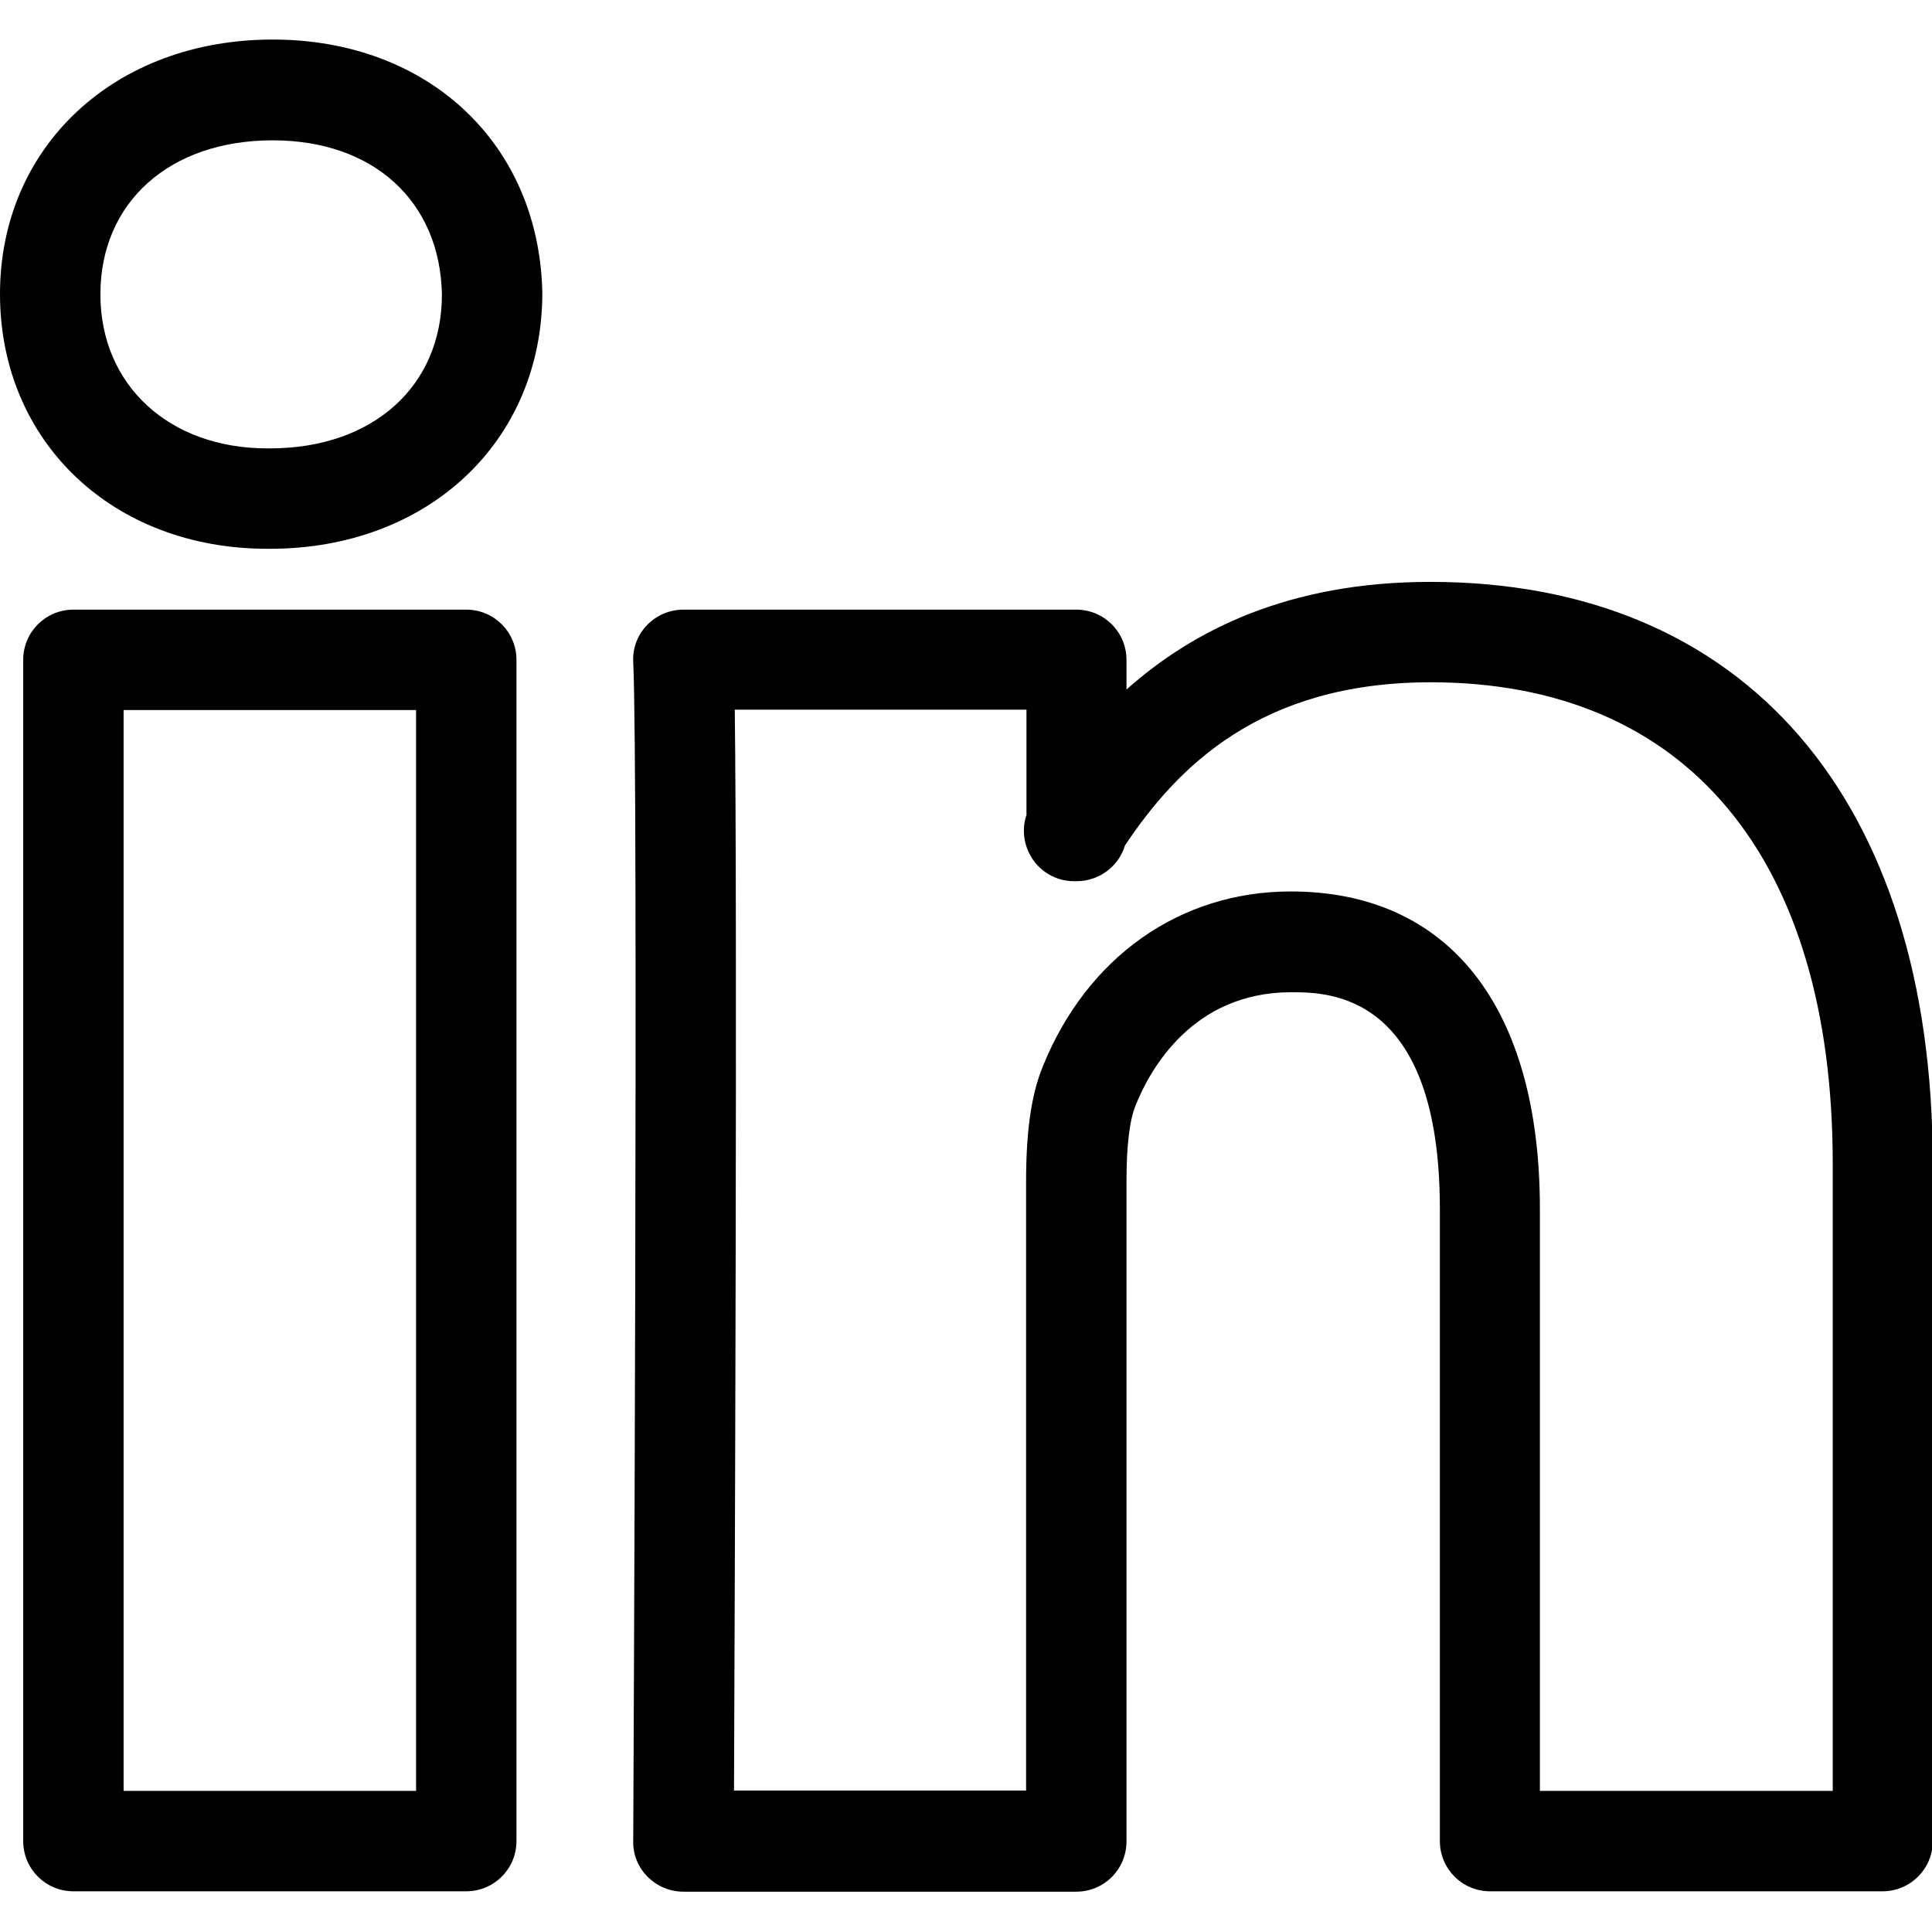
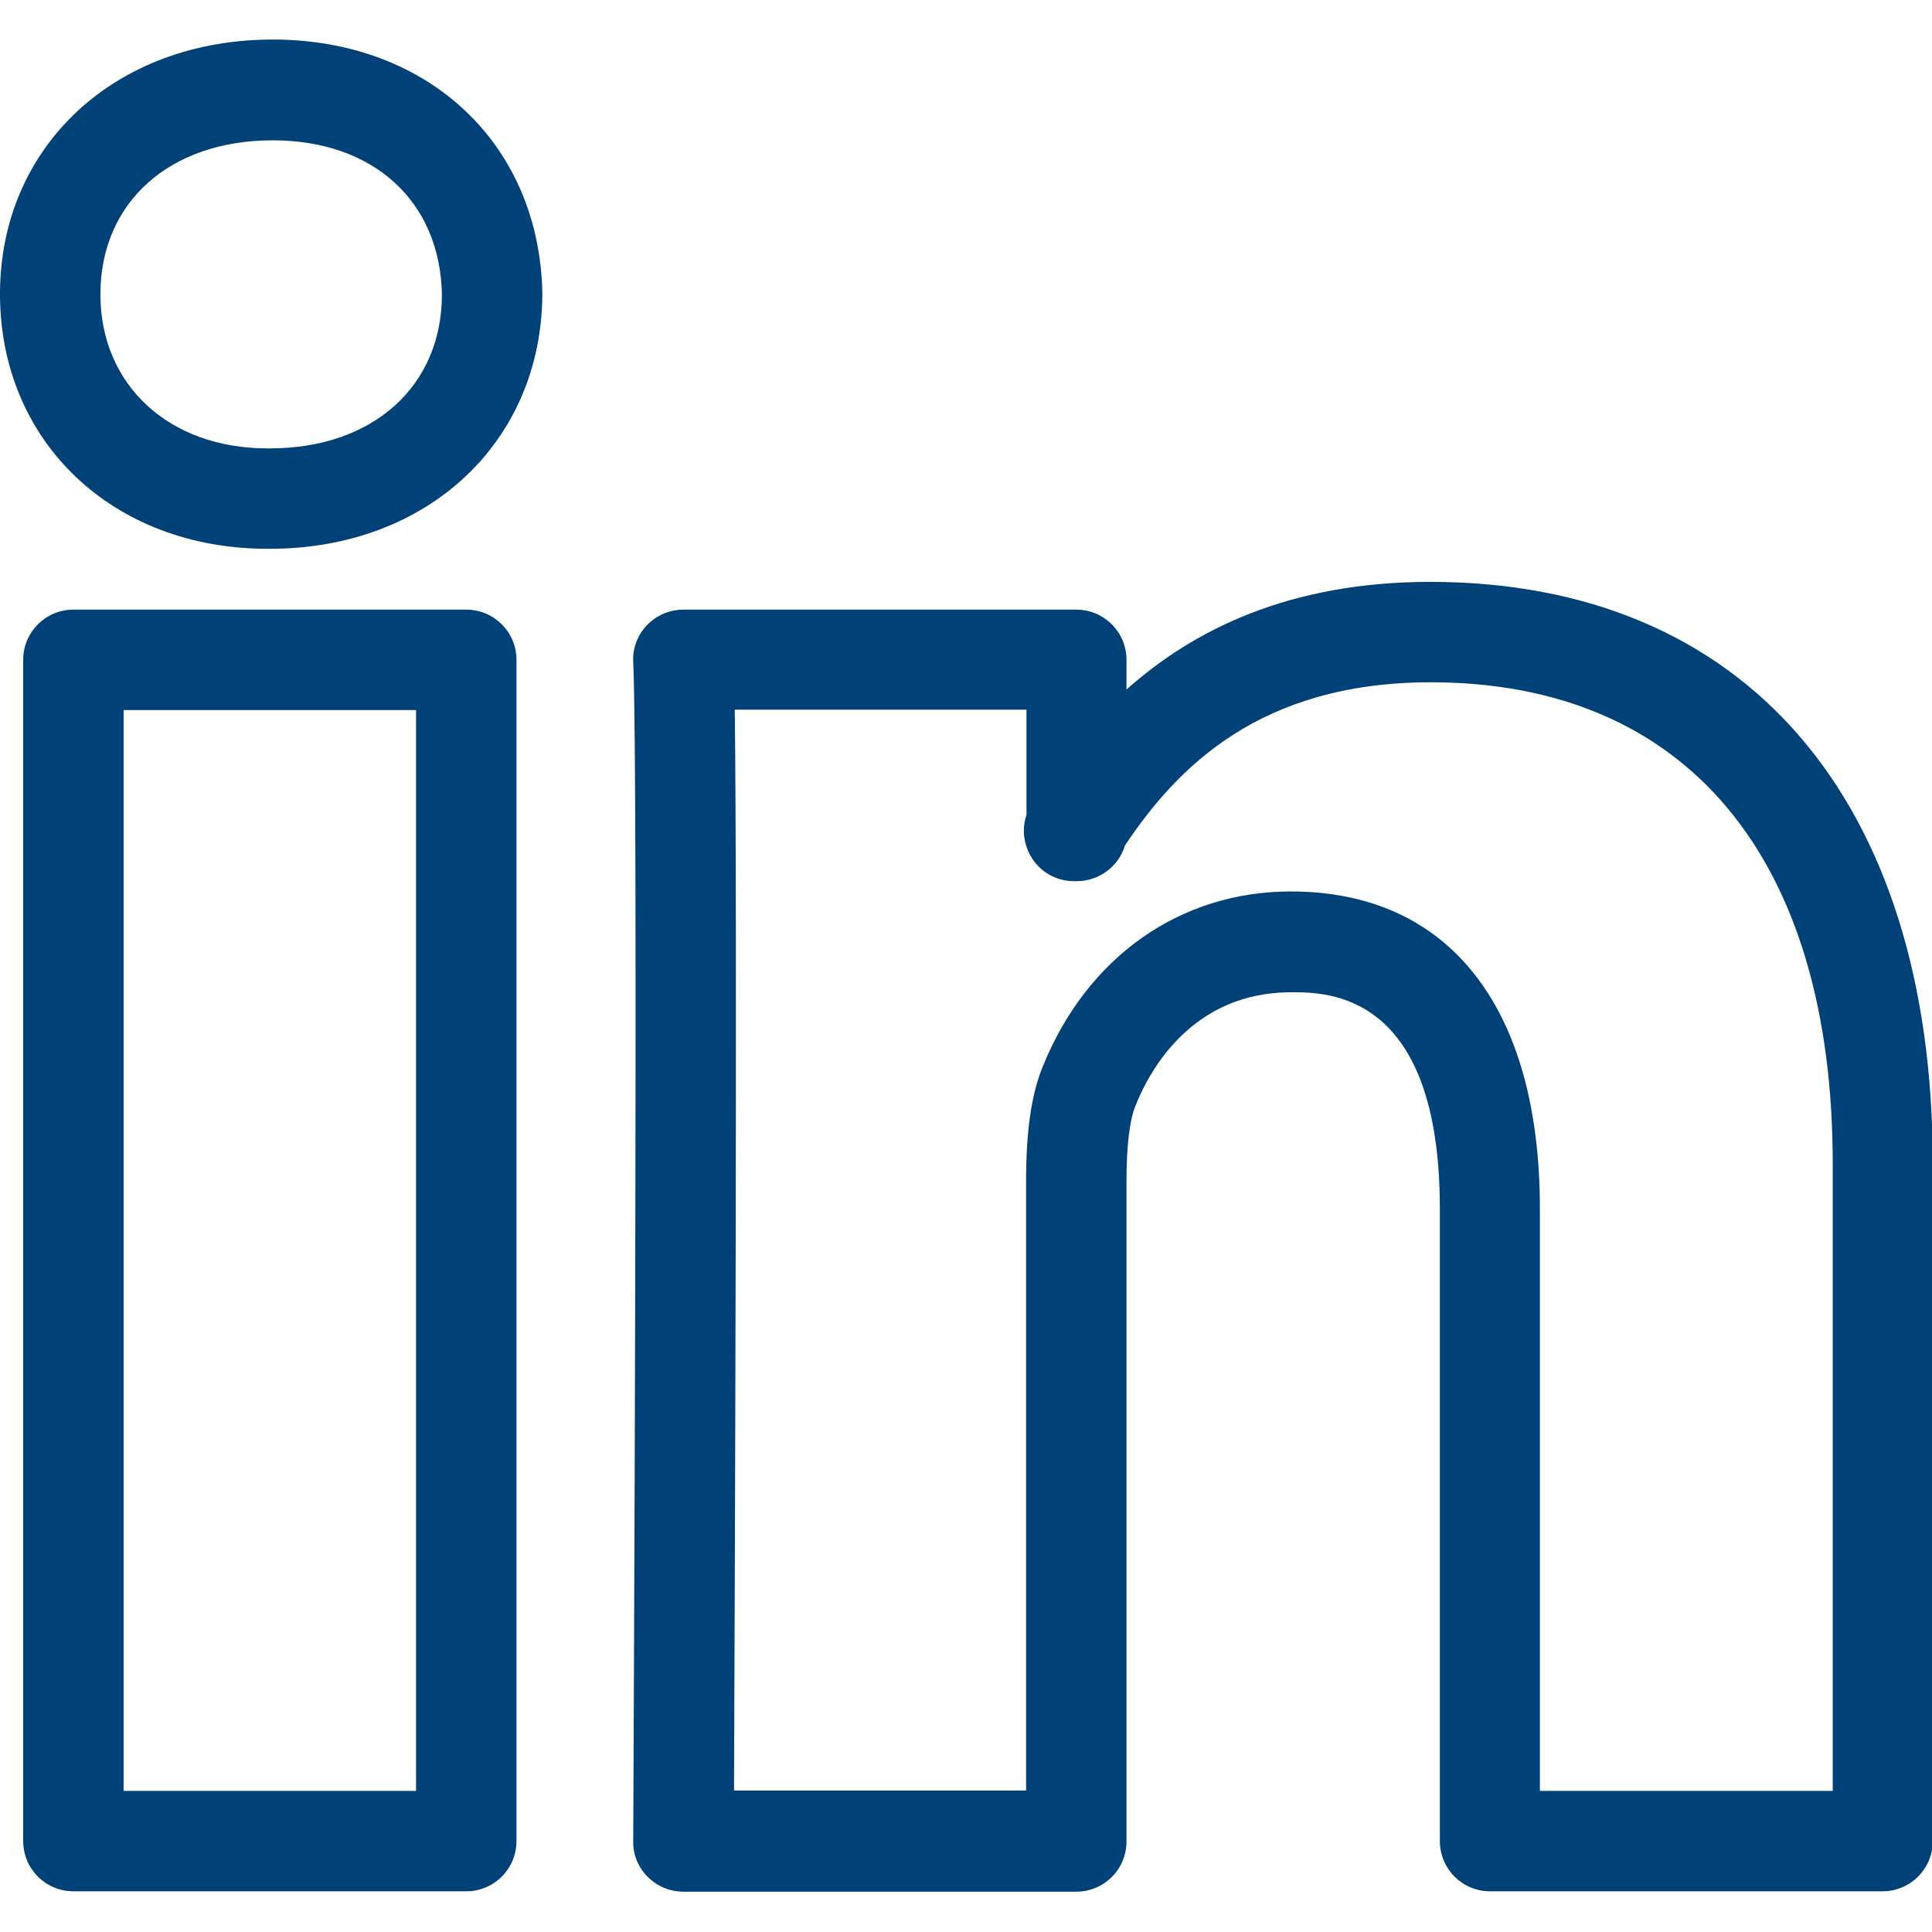
<svg xmlns="http://www.w3.org/2000/svg" viewBox="0 0 1024 1024">
-   <path d="M997.795 1002.43H789.769c-14.715 0-26.607-11.892-26.607-26.607V640.806c0-114.898-59.263-114.898-78.816-114.898-52.611 0-74.986 41.525-82.243 59.466-3.427 8.064-5.04 21.77-5.04 40.921v349.732c0 14.715-11.892 26.607-26.606 26.607H362.23c-7.055 0-13.909-2.822-18.948-7.86s-7.861-11.895-7.66-18.95c0-5.643 2.822-567.432 0-624.881-.403-7.257 2.217-14.312 7.257-19.553s11.893-8.265 19.35-8.265h208.228c14.714 0 26.607 11.892 26.607 26.607v15.723c35.074-31.244 85.669-57.046 161.058-57.046 166.702 0 266.28 115.3 266.28 308.409v359.005c0 14.715-11.893 26.607-26.607 26.607zm-181.418-53.214l155.012-.004V616.815c0-162.268-77.606-255.193-213.065-255.193-90.507 0-134.45 45.153-162.066 86.476-3.225 10.885-13.506 18.949-25.6 18.949h-1.41c-9.677 0-18.546-5.242-23.181-13.707-3.628-6.653-4.435-14.313-2.016-21.368v-55.835H389.443c1.411 111.068 0 470.477-.403 572.877h154.809V626.09c0-26.809 2.822-46.16 8.869-60.875 23.383-57.852 72.566-92.724 131.427-92.724 83.855 0 132.03 61.28 132.03 168.113v308.611h.204zm-569.246 53.21H38.904c-14.715 0-26.607-11.892-26.607-26.607V349.73c0-14.715 11.892-26.608 26.607-26.608h208.227c14.715 0 26.607 11.893 26.607 26.607V975.82c0 14.715-11.892 26.608-26.607 26.608zM65.513 949.213h155.01V376.336H65.514v572.876zm77.605-658.344l-1.412-.001c-82.041 0-141.707-56.844-141.707-135.055 0-78.009 60.674-134.854 144.529-134.854 82.444 0 141.305 55.231 142.918 134.249 0 78.816-60.674 135.66-144.328 135.66zm1.41-216.492c-54.627 0-91.313 32.857-91.313 81.639 0 47.974 36.284 81.637 88.492 81.637h1.41c54.426 0 91.112-32.857 91.112-81.638-1.008-49.386-36.283-81.638-89.701-81.638z" />
+   <style type="text/css">
+         
+         .st0 {
+             fill: #004178;
+         }
+         
+     </style>
+   <path class="st0" d="M997.795 1002.43H789.769c-14.715 0-26.607-11.892-26.607-26.607V640.806c0-114.898-59.263-114.898-78.816-114.898-52.611 0-74.986 41.525-82.243 59.466-3.427 8.064-5.04 21.77-5.04 40.921v349.732c0 14.715-11.892 26.607-26.606 26.607H362.23c-7.055 0-13.909-2.822-18.948-7.86s-7.861-11.895-7.66-18.95c0-5.643 2.822-567.432 0-624.881-.403-7.257 2.217-14.312 7.257-19.553s11.893-8.265 19.35-8.265h208.228c14.714 0 26.607 11.892 26.607 26.607v15.723c35.074-31.244 85.669-57.046 161.058-57.046 166.702 0 266.28 115.3 266.28 308.409v359.005c0 14.715-11.893 26.607-26.607 26.607zm-181.418-53.214l155.012-.004V616.815c0-162.268-77.606-255.193-213.065-255.193-90.507 0-134.45 45.153-162.066 86.476-3.225 10.885-13.506 18.949-25.6 18.949h-1.41c-9.677 0-18.546-5.242-23.181-13.707-3.628-6.653-4.435-14.313-2.016-21.368v-55.835H389.443c1.411 111.068 0 470.477-.403 572.877h154.809V626.09c0-26.809 2.822-46.16 8.869-60.875 23.383-57.852 72.566-92.724 131.427-92.724 83.855 0 132.03 61.28 132.03 168.113v308.611h.204zm-569.246 53.21H38.904c-14.715 0-26.607-11.892-26.607-26.607V349.73c0-14.715 11.892-26.608 26.607-26.608h208.227c14.715 0 26.607 11.893 26.607 26.607V975.82c0 14.715-11.892 26.608-26.607 26.608zM65.513 949.213h155.01V376.336H65.514v572.876zm77.605-658.344l-1.412-.001c-82.041 0-141.707-56.844-141.707-135.055 0-78.009 60.674-134.854 144.529-134.854 82.444 0 141.305 55.231 142.918 134.249 0 78.816-60.674 135.66-144.328 135.66zm1.41-216.492c-54.627 0-91.313 32.857-91.313 81.639 0 47.974 36.284 81.637 88.492 81.637h1.41c54.426 0 91.112-32.857 91.112-81.638-1.008-49.386-36.283-81.638-89.701-81.638z" />
</svg>
